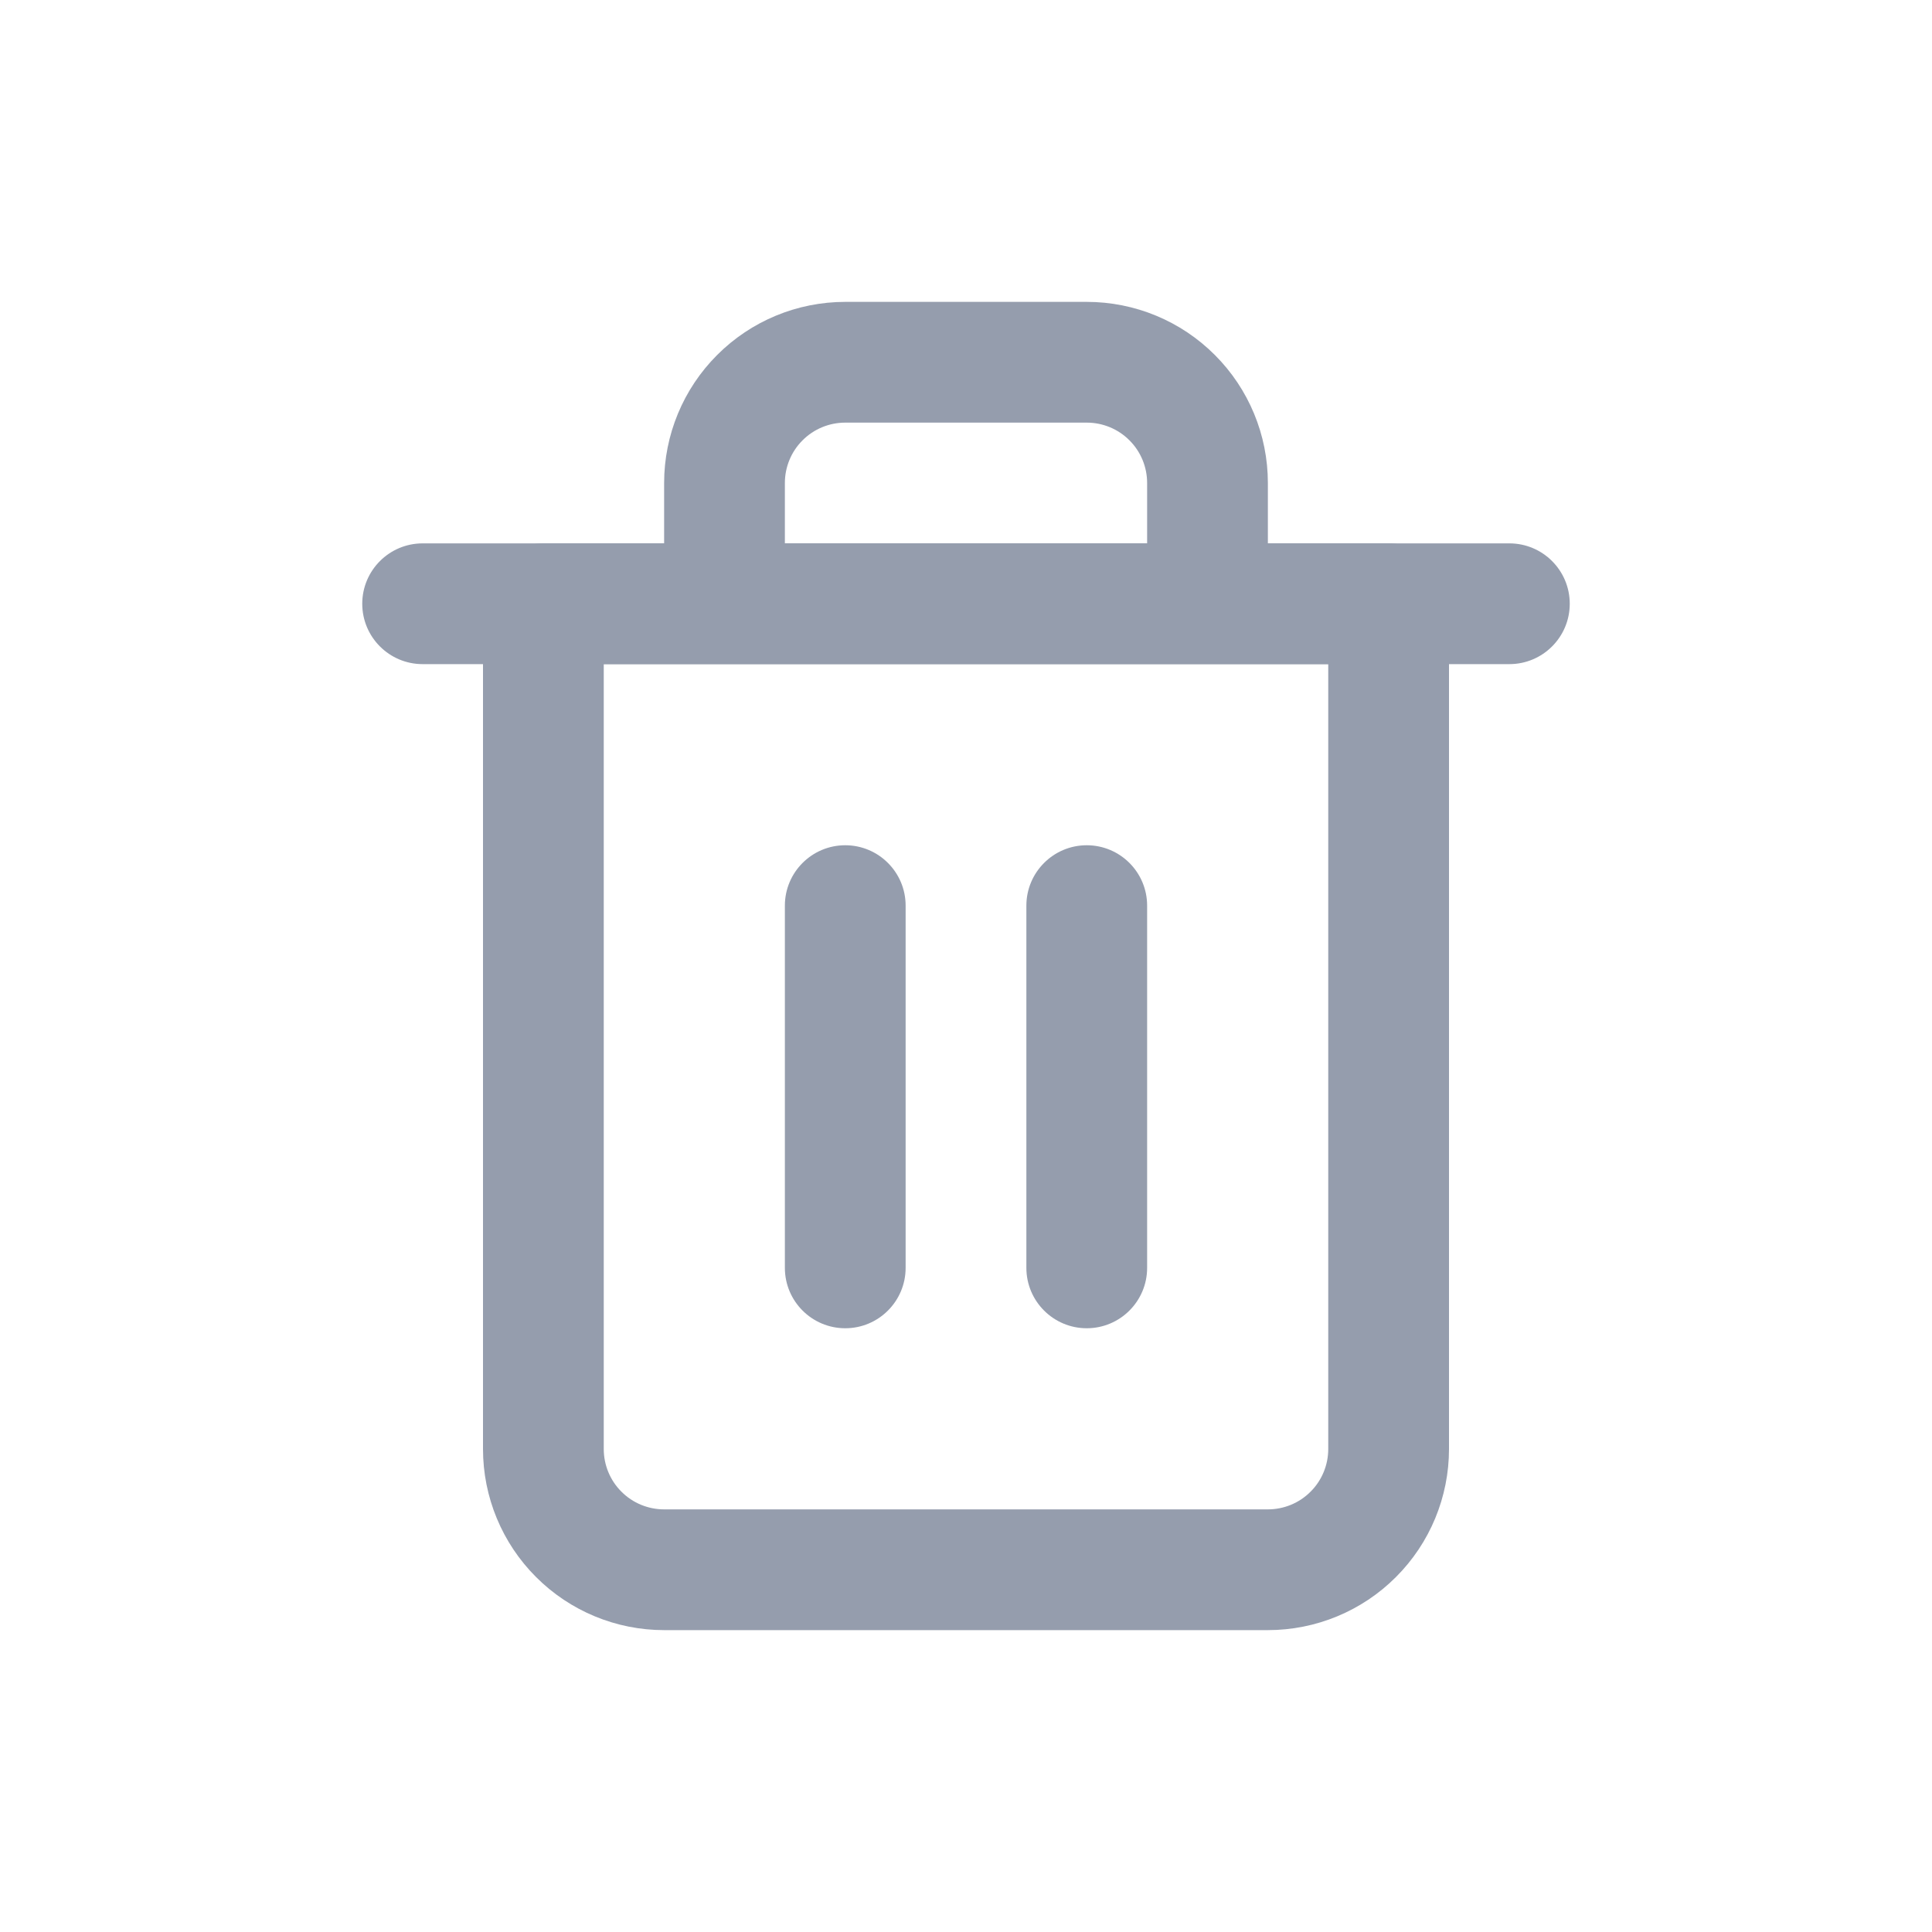
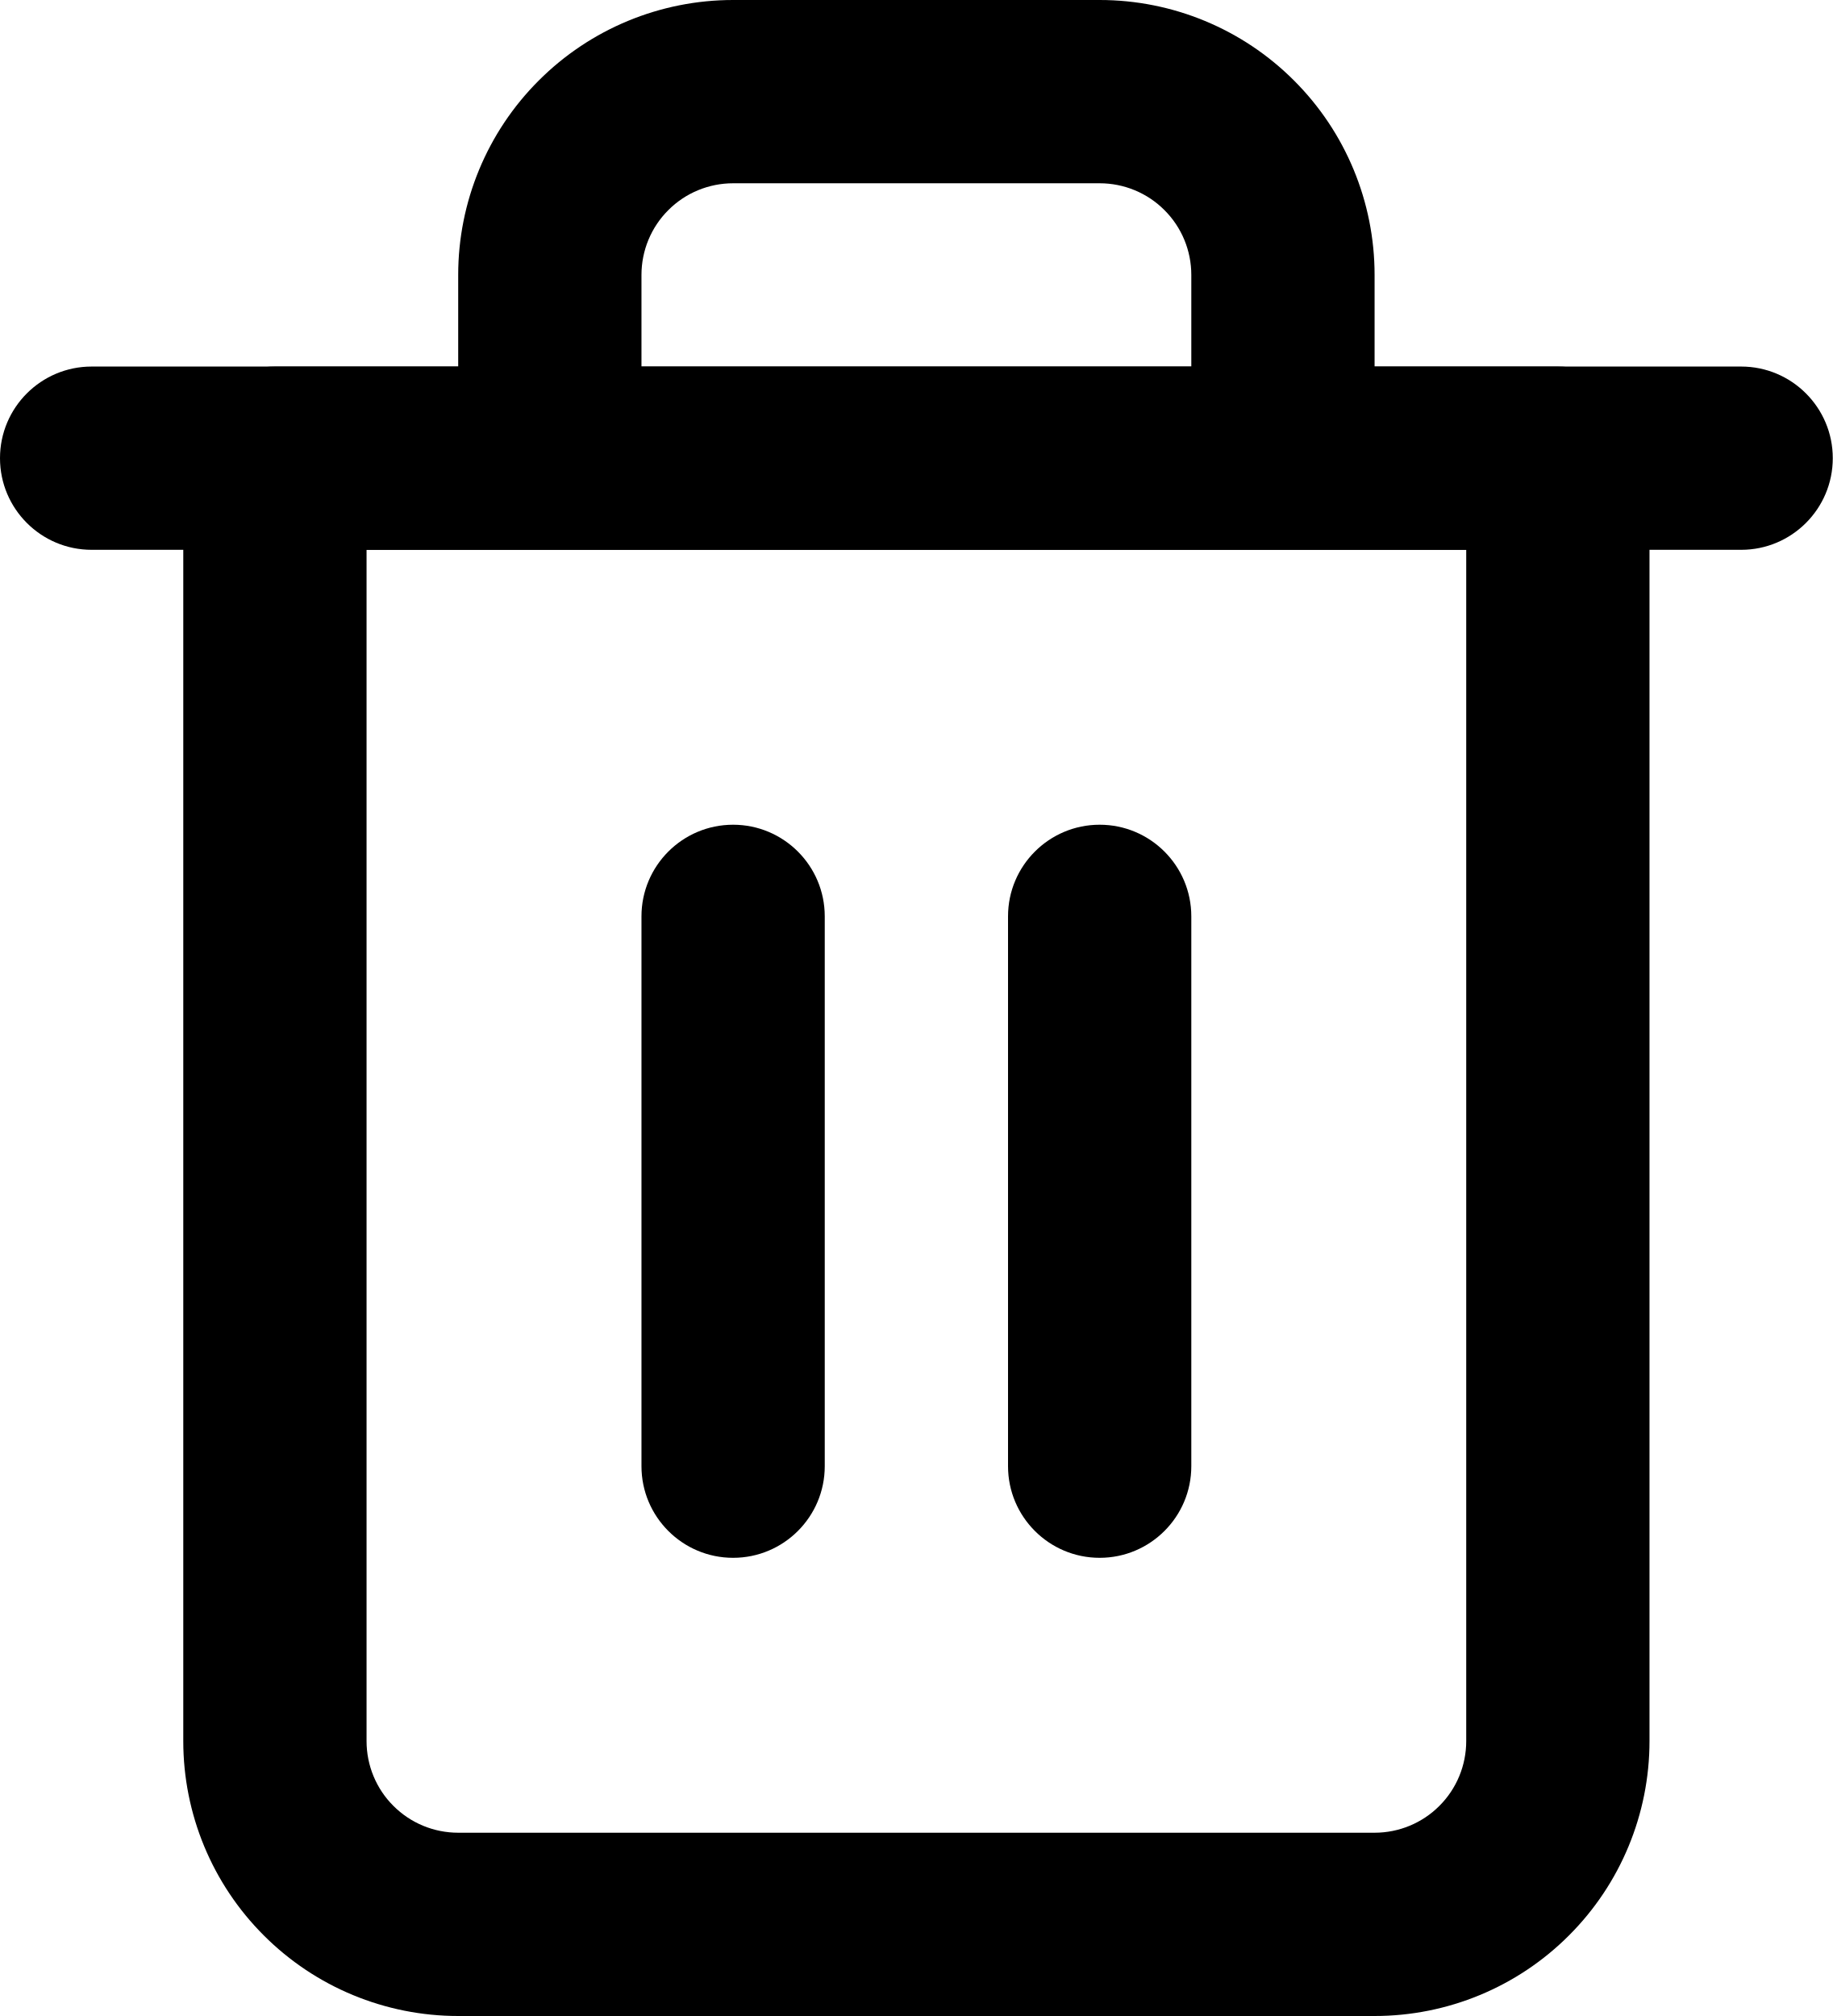
- <svg xmlns="http://www.w3.org/2000/svg" width="32" height="32" viewBox="0 0 32 32" fill="none">
-   <path fill-rule="evenodd" clip-rule="evenodd" d="M6 10C6 9.448 6.448 9 7 9H25C25.552 9 26 9.448 26 10C26 10.552 25.552 11 25 11H7C6.448 11 6 10.552 6 10Z" fill="#959DAD" />
-   <path fill-rule="evenodd" clip-rule="evenodd" d="M14 7C13.735 7 13.48 7.105 13.293 7.293C13.105 7.48 13 7.735 13 8V9H19V8C19 7.735 18.895 7.48 18.707 7.293C18.52 7.105 18.265 7 18 7H14ZM21 9V8C21 7.204 20.684 6.441 20.121 5.879C19.559 5.316 18.796 5 18 5H14C13.204 5 12.441 5.316 11.879 5.879C11.316 6.441 11 7.204 11 8V9H9C8.448 9 8 9.448 8 10V24C8 24.796 8.316 25.559 8.879 26.121C9.441 26.684 10.204 27 11 27H21C21.796 27 22.559 26.684 23.121 26.121C23.684 25.559 24 24.796 24 24V10C24 9.448 23.552 9 23 9H21ZM10 11V24C10 24.265 10.105 24.52 10.293 24.707C10.48 24.895 10.735 25 11 25H21C21.265 25 21.52 24.895 21.707 24.707C21.895 24.52 22 24.265 22 24V11H10Z" fill="#959DAD" />
-   <path fill-rule="evenodd" clip-rule="evenodd" d="M14 14C14.552 14 15 14.448 15 15V21C15 21.552 14.552 22 14 22C13.448 22 13 21.552 13 21V15C13 14.448 13.448 14 14 14Z" fill="#959DAD" />
-   <path fill-rule="evenodd" clip-rule="evenodd" d="M18 14C18.552 14 19 14.448 19 15V21C19 21.552 18.552 22 18 22C17.448 22 17 21.552 17 21V15C17 14.448 17.448 14 18 14Z" fill="#959DAD" />
+ <svg xmlns="http://www.w3.org/2000/svg" viewBox="0 0 20 22">
+   <path fill-rule="evenodd" clip-rule="evenodd" d="M0 5C0 4.448 0.448 4 1 4H19C19.552 4 20 4.448 20 5C20 5.552 19.552 6 19 6H1C0.448 6 0 5.552 0 5Z" />
+   <path fill-rule="evenodd" clip-rule="evenodd" d="M8 2C7.735 2 7.48 2.105 7.293 2.293C7.105 2.48 7 2.735 7 3V4H13V3C13 2.735 12.895 2.48 12.707 2.293C12.52 2.105 12.265 2 12 2H8ZM15 4V3C15 2.204 14.684 1.441 14.121 0.879C13.559 0.316 12.796 0 12 0H8C7.204 0 6.441 0.316 5.879 0.879C5.316 1.441 5 2.204 5 3V4H3C2.448 4 2 4.448 2 5V19C2 19.796 2.316 20.559 2.879 21.121C3.441 21.684 4.204 22 5 22H15C15.796 22 16.559 21.684 17.121 21.121C17.684 20.559 18 19.796 18 19V5C18 4.448 17.552 4 17 4H15ZM4 6V19C4 19.265 4.105 19.52 4.293 19.707C4.48 19.895 4.735 20 5 20H15C15.265 20 15.52 19.895 15.707 19.707C15.895 19.52 16 19.265 16 19V6H4Z" />
+   <path fill-rule="evenodd" clip-rule="evenodd" d="M8 9C8.552 9 9 9.448 9 10V16C9 16.552 8.552 17 8 17C7.448 17 7 16.552 7 16V10C7 9.448 7.448 9 8 9Z" />
+   <path fill-rule="evenodd" clip-rule="evenodd" d="M12 9C12.552 9 13 9.448 13 10V16C13 16.552 12.552 17 12 17C11.448 17 11 16.552 11 16V10C11 9.448 11.448 9 12 9Z" />
</svg>
